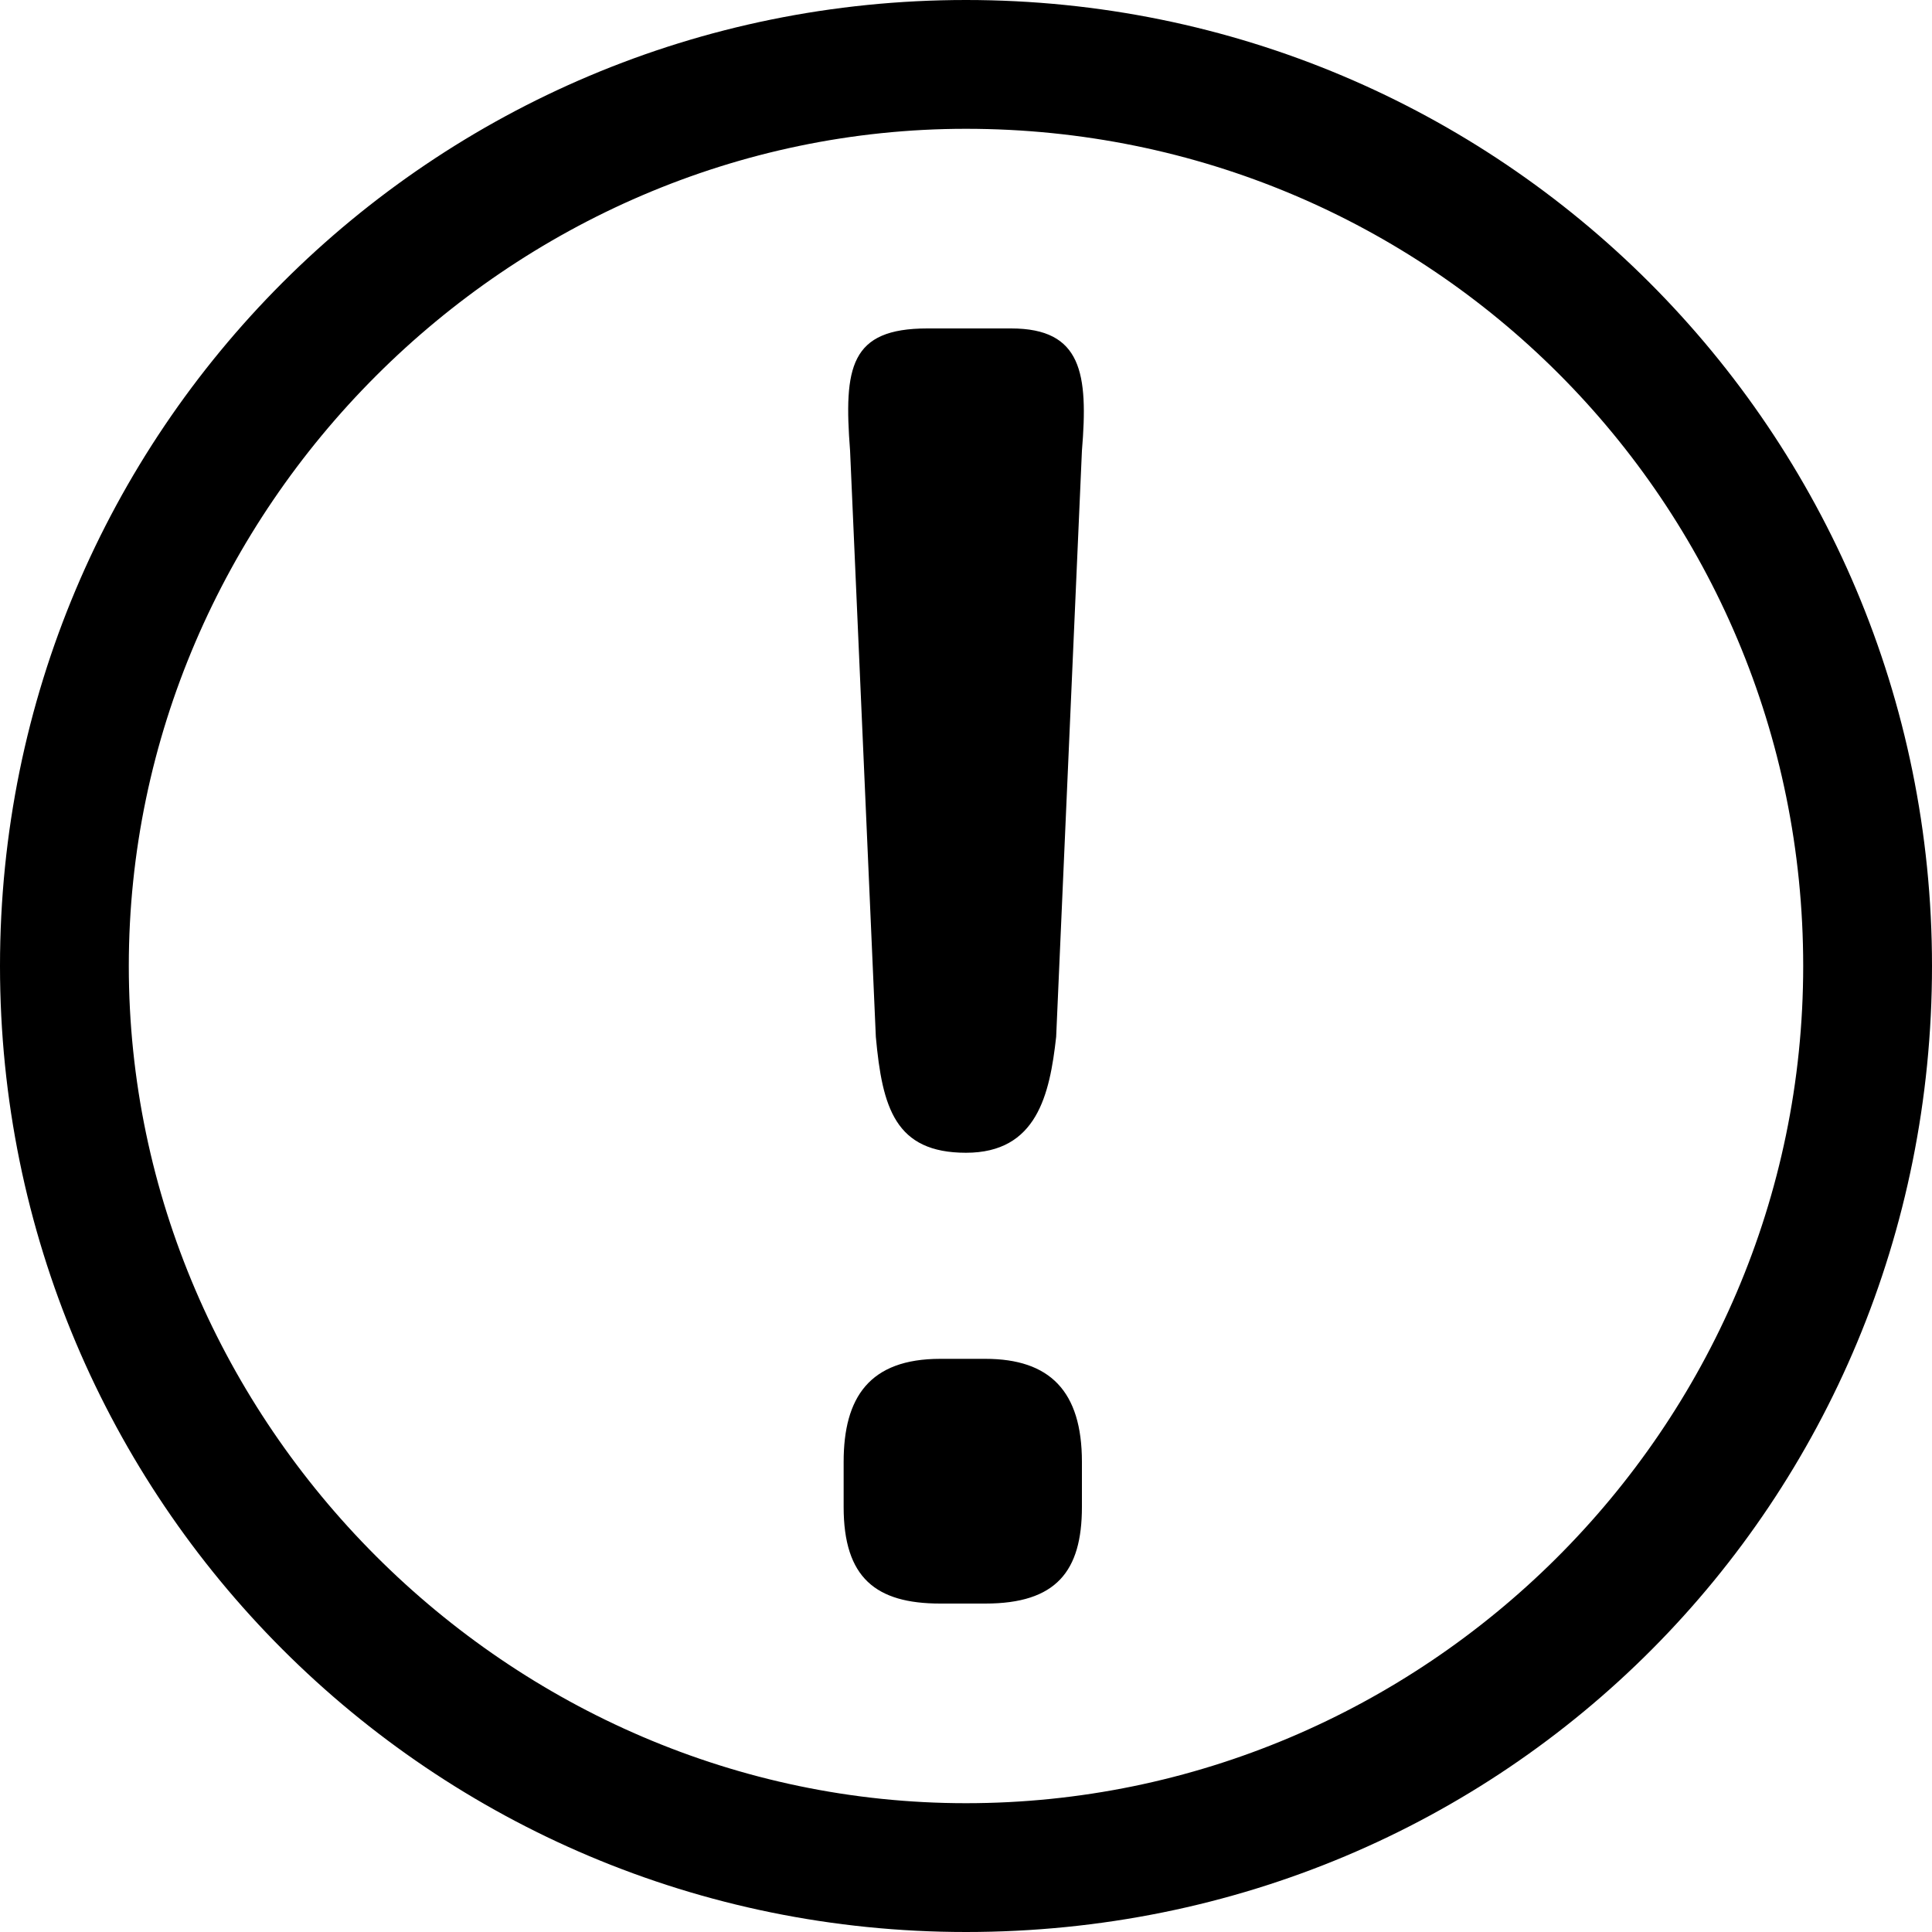
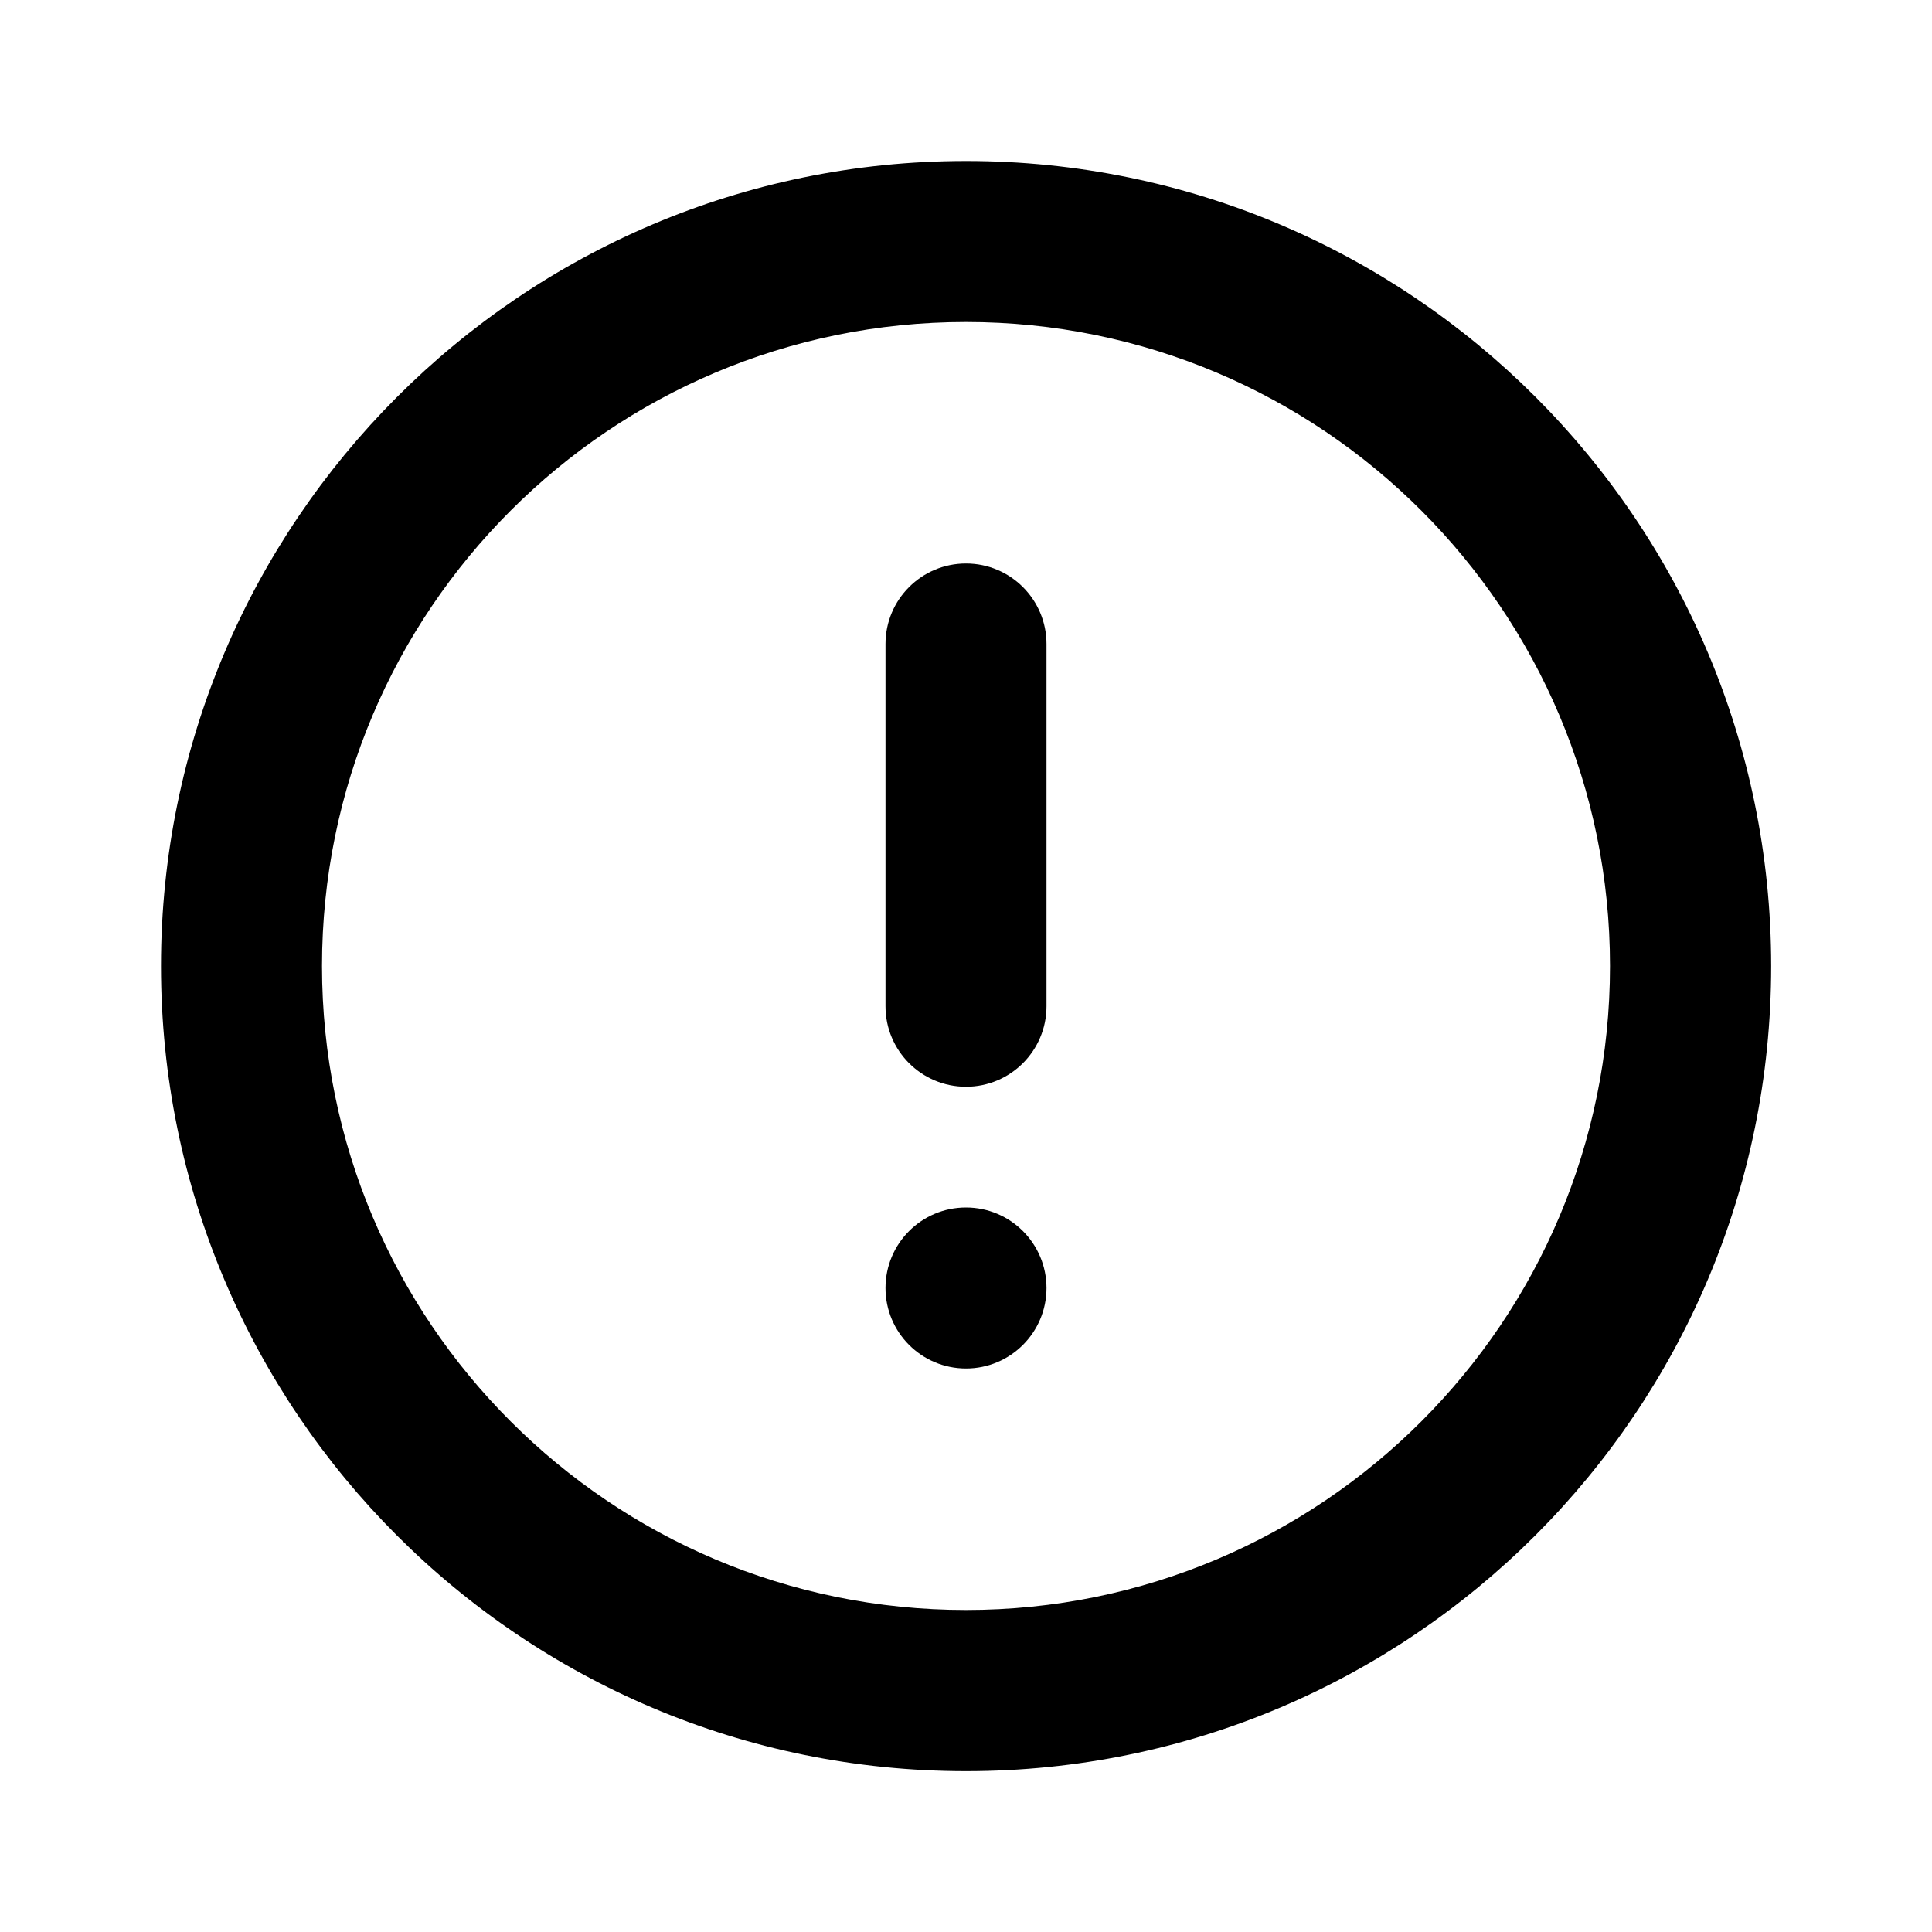
- <svg xmlns="http://www.w3.org/2000/svg" width="30" height="30">
-   <path d="M15 0C6.7 0 0 6.7 0 15s6.7 15 15 15c8.4 0 15-6.7 15-15S23.3 0 15 0zm0 28C7.9 28 2 22.1 2 15S7.9 2 15 2c7.2 0 13 5.8 13 13s-5.9 13-13 13z" />
-   <path d="M15.7 5.1c1.1 0 1.2.7 1.1 1.9l-.4 9.1c-.1.9-.3 1.8-1.4 1.8s-1.3-.7-1.4-1.8L13.2 7c-.1-1.3 0-1.9 1.2-1.9h1.3zm-.4 16c1 0 1.5.5 1.5 1.6v.7c0 1-.4 1.5-1.5 1.5h-.7c-1 0-1.5-.4-1.5-1.5v-.7c0-1 .4-1.6 1.5-1.6h.7z" />
+ <svg xmlns="http://www.w3.org/2000/svg" width="24" height="24">
+   <path fill-rule="evenodd" clip-rule="evenodd" d="M12 2C6.47 2 2 6.5 2 12A10.001 10.001 0 1012 2zm0 18a8 8 0 110-16 8 8 0 010 16z" />
+   <path fill-rule="evenodd" clip-rule="evenodd" d="M12 15a1 1 0 010 2 1 1 0 010-2zm0-8a1 1 0 011 1v4.5a1 1 0 01-2 0V8a1 1 0 011-1z" />
</svg>
